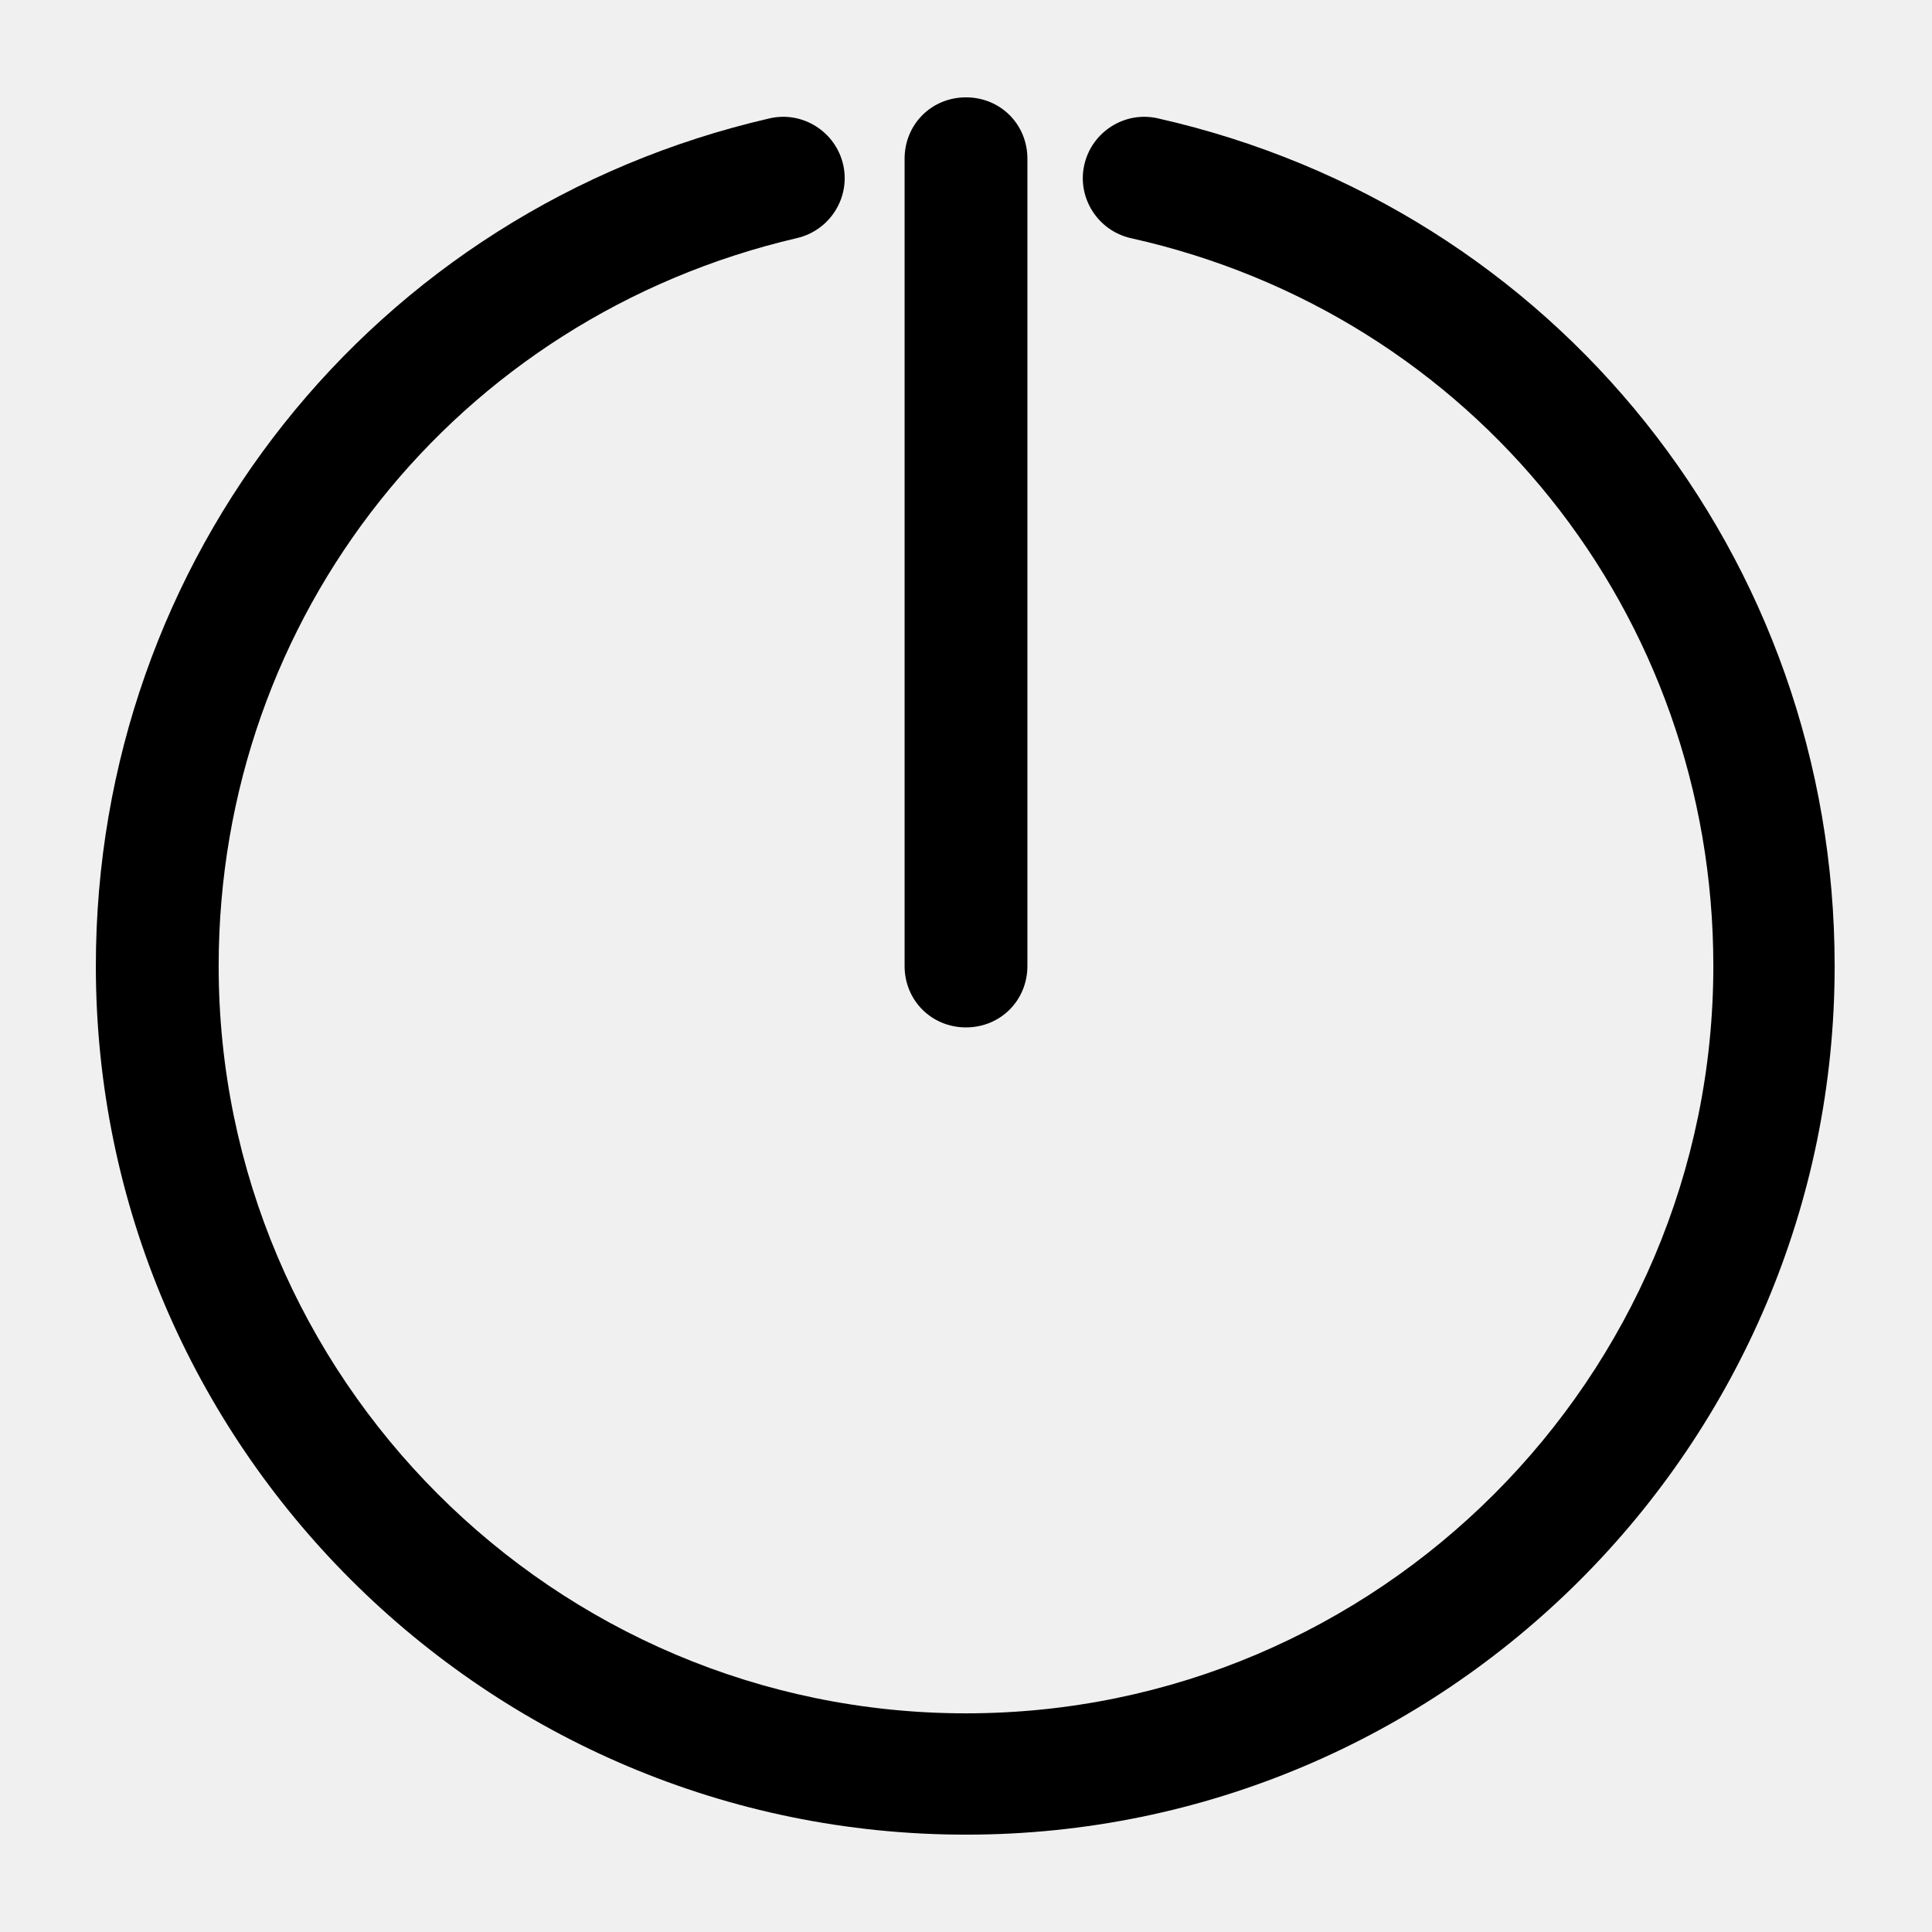
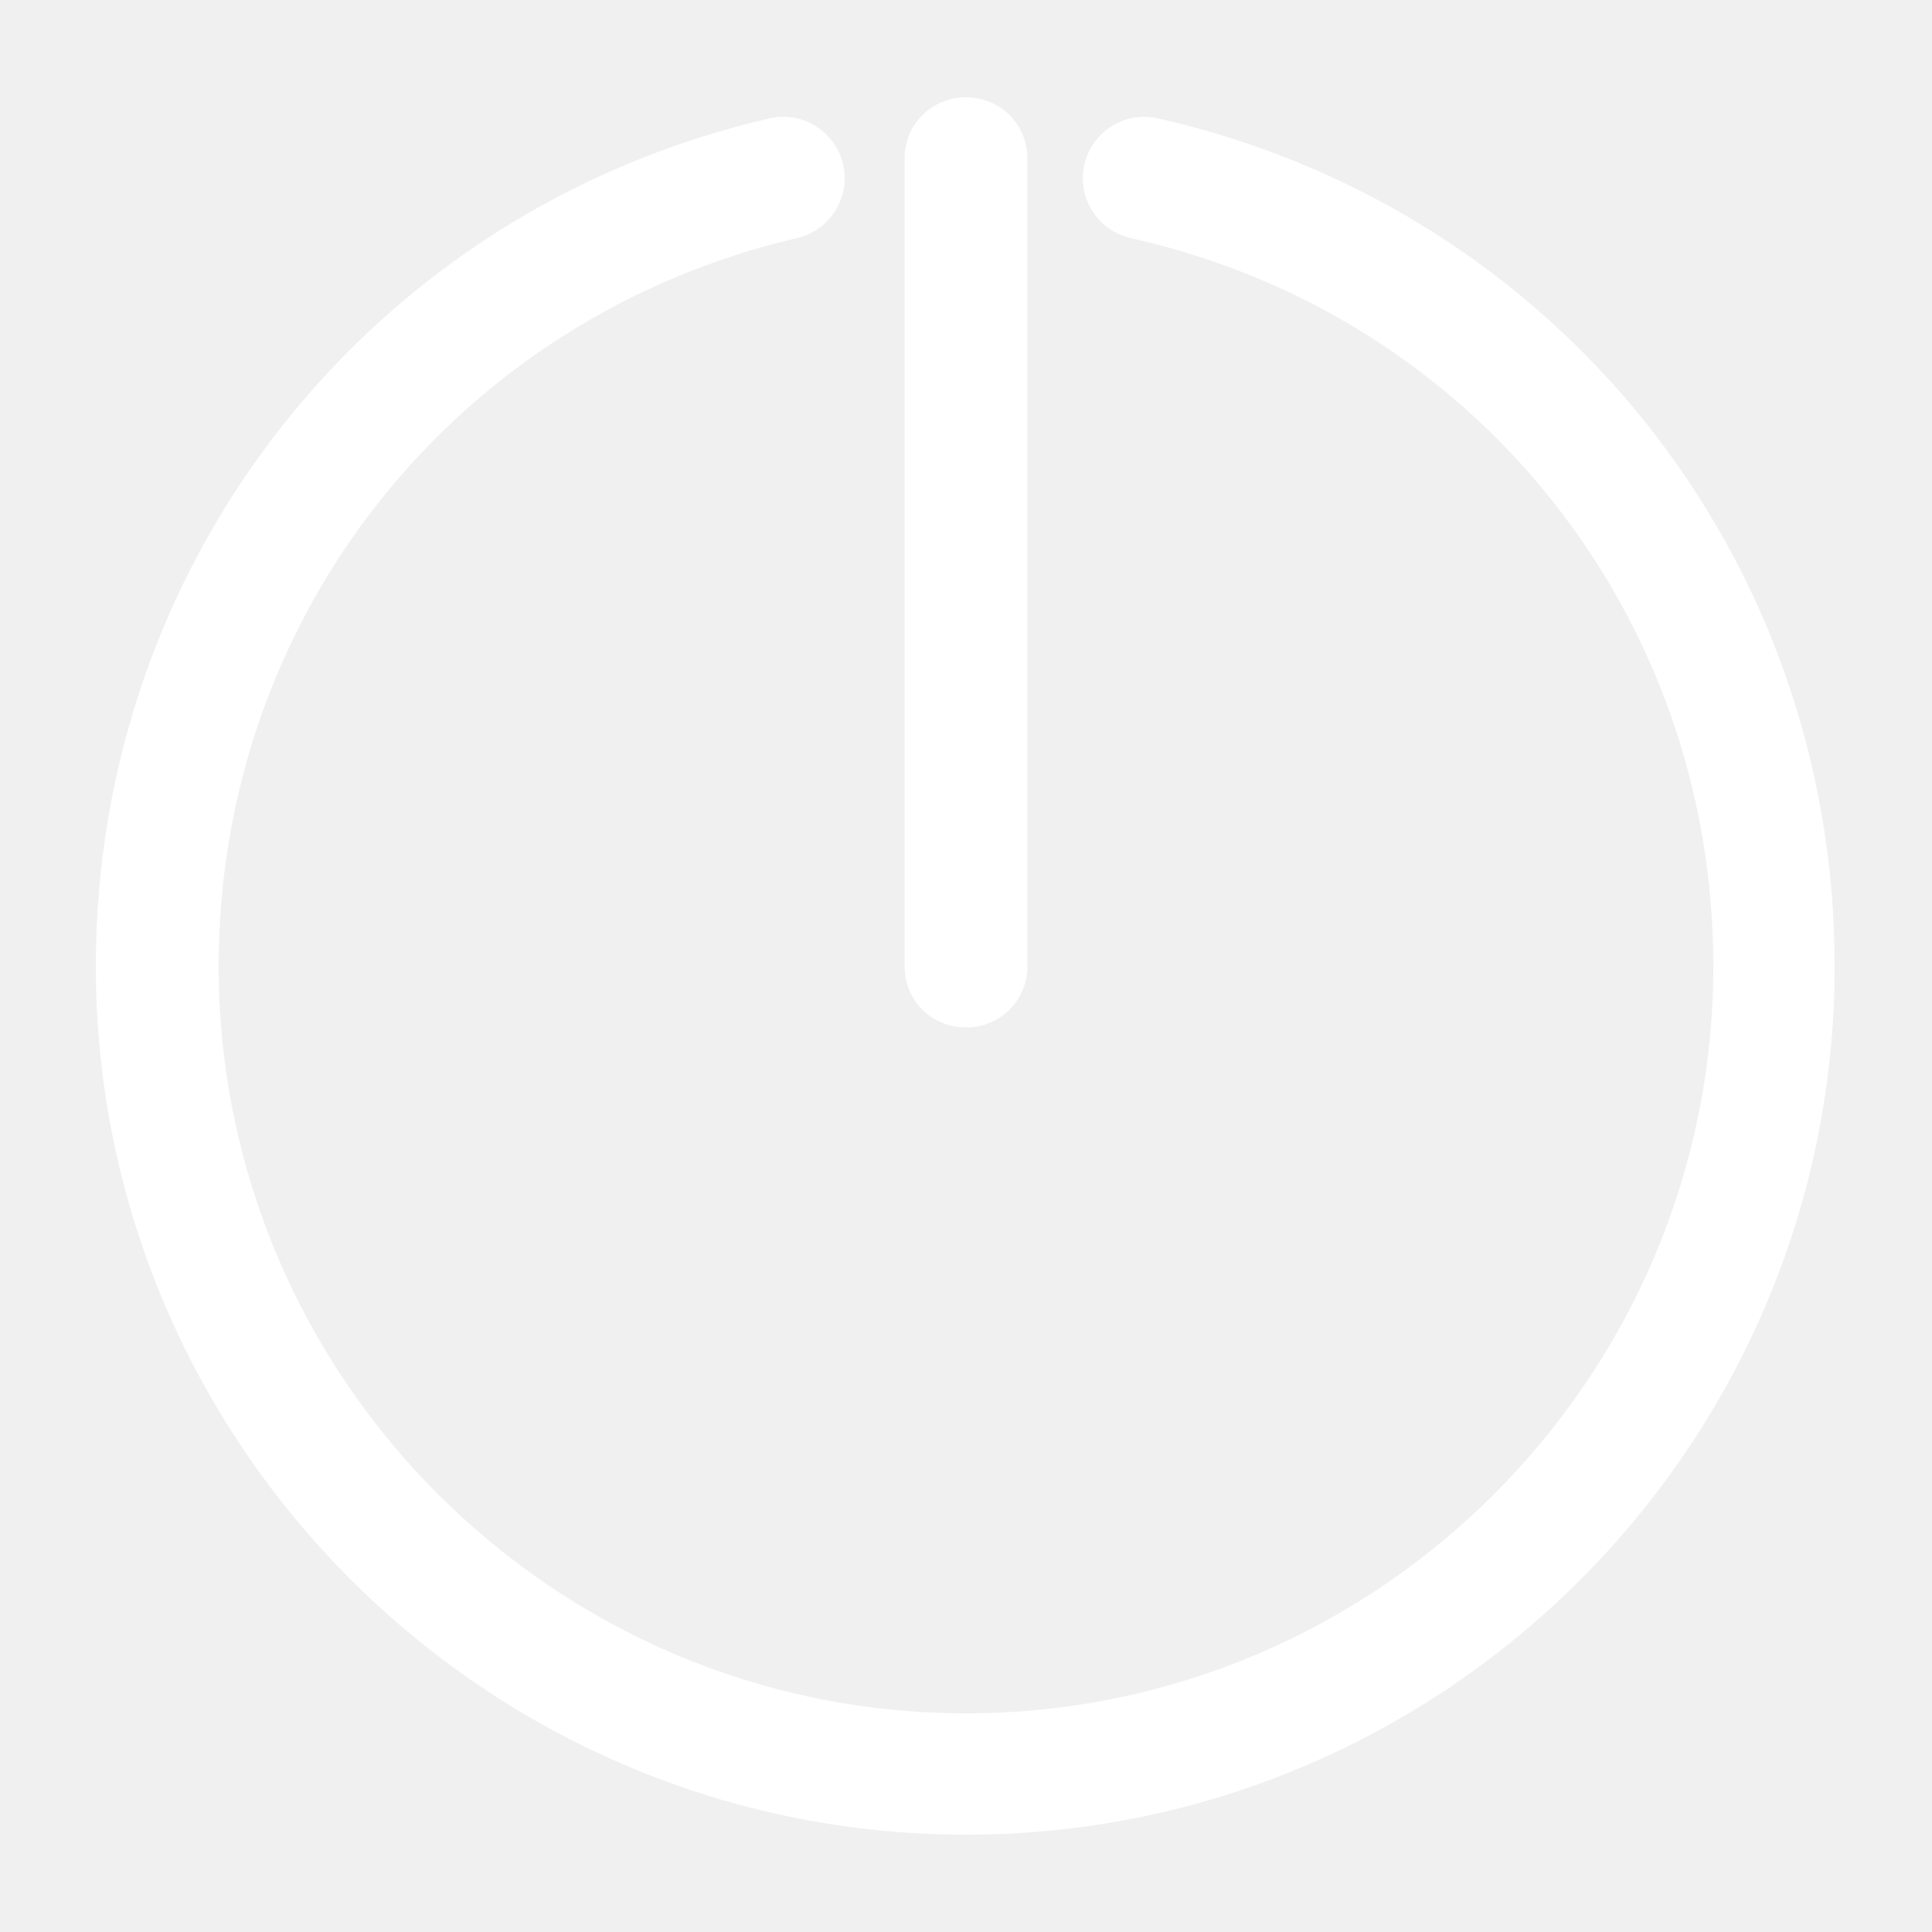
- <svg xmlns="http://www.w3.org/2000/svg" version="1.1" viewBox="0 0 129 129" enable-background="new 0 0 129 129">
+ <svg xmlns="http://www.w3.org/2000/svg" version="1.1" id="Layer_1" x="0px" y="0px" viewBox="0 0 129 129" style="enable-background:new 0 0 129 129;" xml:space="preserve">
+   <style type="text/css">
+ 	.st0{fill:#FFFFFF;}
+ </style>
  <g>
    <g>
-       <path d="M64.5,122.5c32,0,58-26,58-58c0-27.3-18.6-50.6-45.2-56.6c-2.2-0.5-4.4,0.9-4.9,3.1s0.9,4.4,3.1,4.9    C98.4,21,114.4,41,114.4,64.5c0,27.5-22.4,49.9-49.9,49.9S14.6,92,14.6,64.5c0-23.4,15.9-43.3,38.6-48.6c2.2-0.5,3.6-2.7,3.1-4.9    c-0.5-2.2-2.7-3.6-4.9-3.1C24.9,14,6.4,37.3,6.4,64.5C6.4,96.5,32.5,122.5,64.5,122.5z" />
-       <path d="m60.4,10.6v53.9c0,2.3 1.8,4.1 4.1,4.1 2.3,0 4.1-1.8 4.1-4.1v-53.9c0-2.3-1.8-4.1-4.1-4.1-2.3,0-4.1,1.8-4.1,4.1z" />
+       <path class="st0" d="M64.5,122.5c32,0,58-26,58-58c0-27.3-18.6-50.6-45.2-56.6c-2.2-0.5-4.4,0.9-4.9,3.1s0.9,4.4,3.1,4.9    C98.4,21,114.4,41,114.4,64.5c0,27.5-22.4,49.9-49.9,49.9S14.6,92,14.6,64.5c0-23.4,15.9-43.3,38.6-48.6c2.2-0.5,3.6-2.7,3.1-4.9    s-2.7-3.6-4.9-3.1c-26.5,6.1-45,29.4-45,56.6C6.4,96.5,32.5,122.5,64.5,122.5z" />
+       <path class="st0" d="M60.4,10.6v53.9c0,2.3,1.8,4.1,4.1,4.1c2.3,0,4.1-1.8,4.1-4.1V10.6c0-2.3-1.8-4.1-4.1-4.1    C62.2,6.5,60.4,8.3,60.4,10.6z" />
    </g>
  </g>
</svg>
